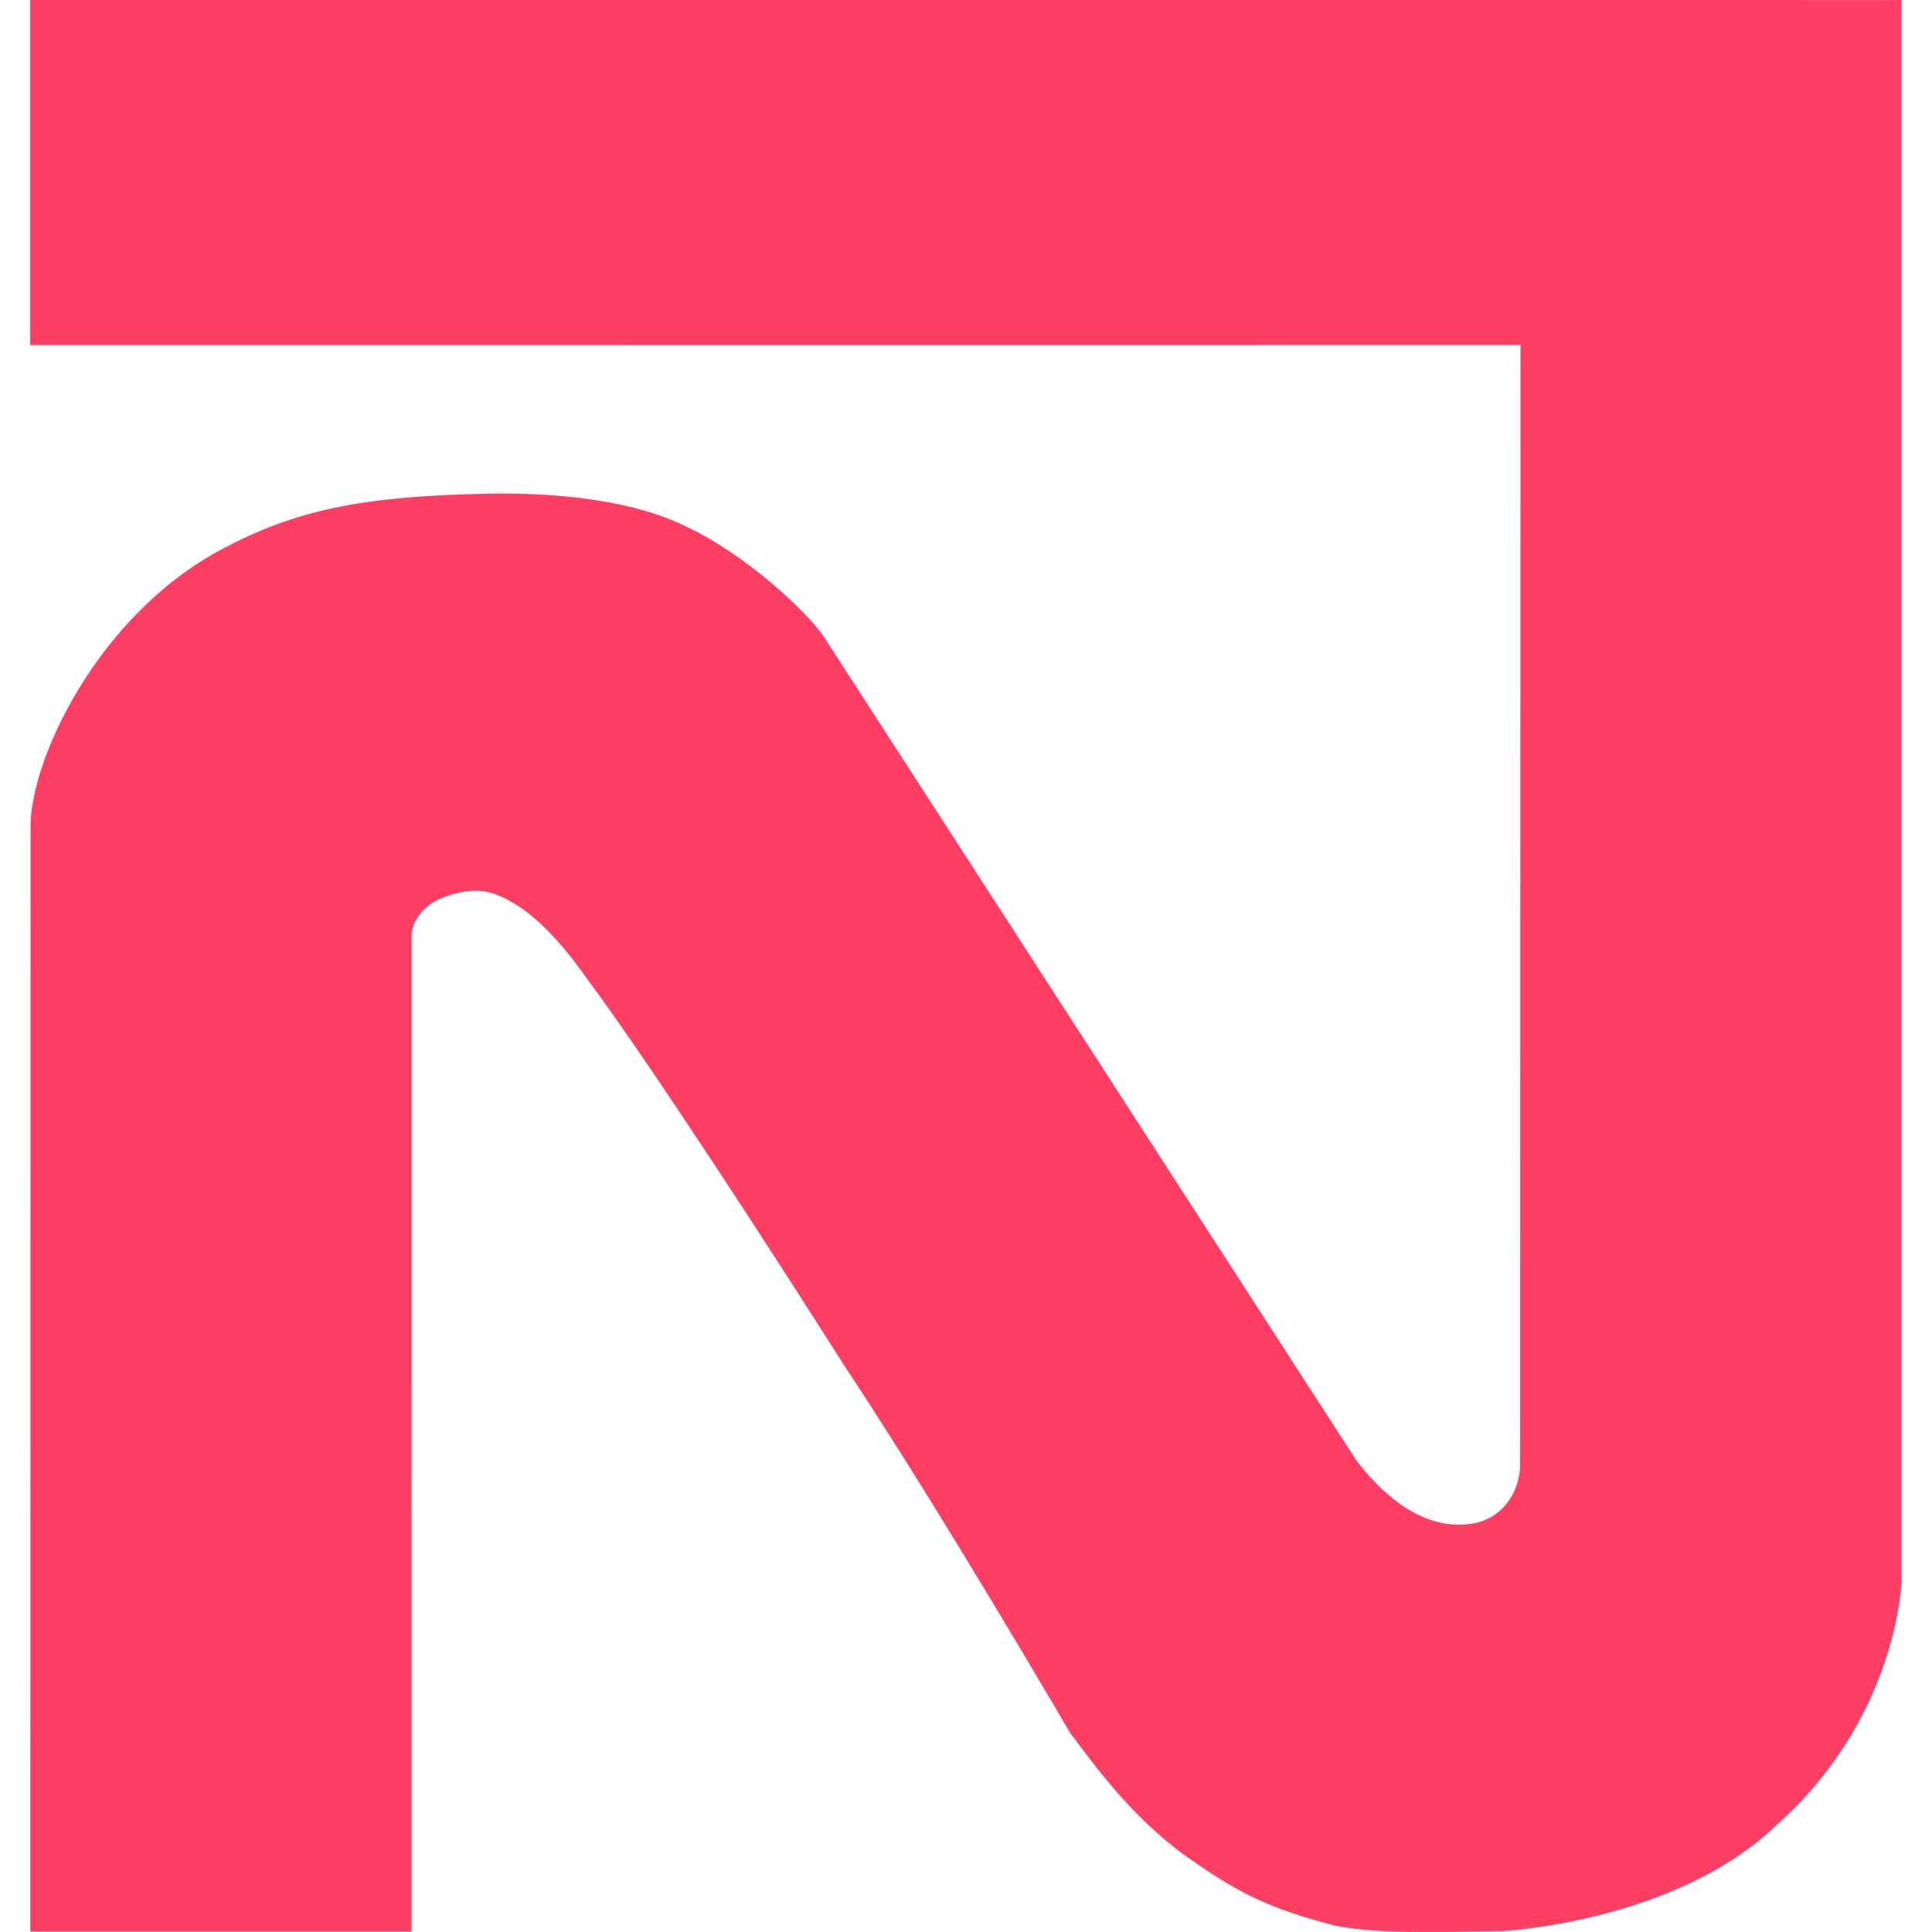
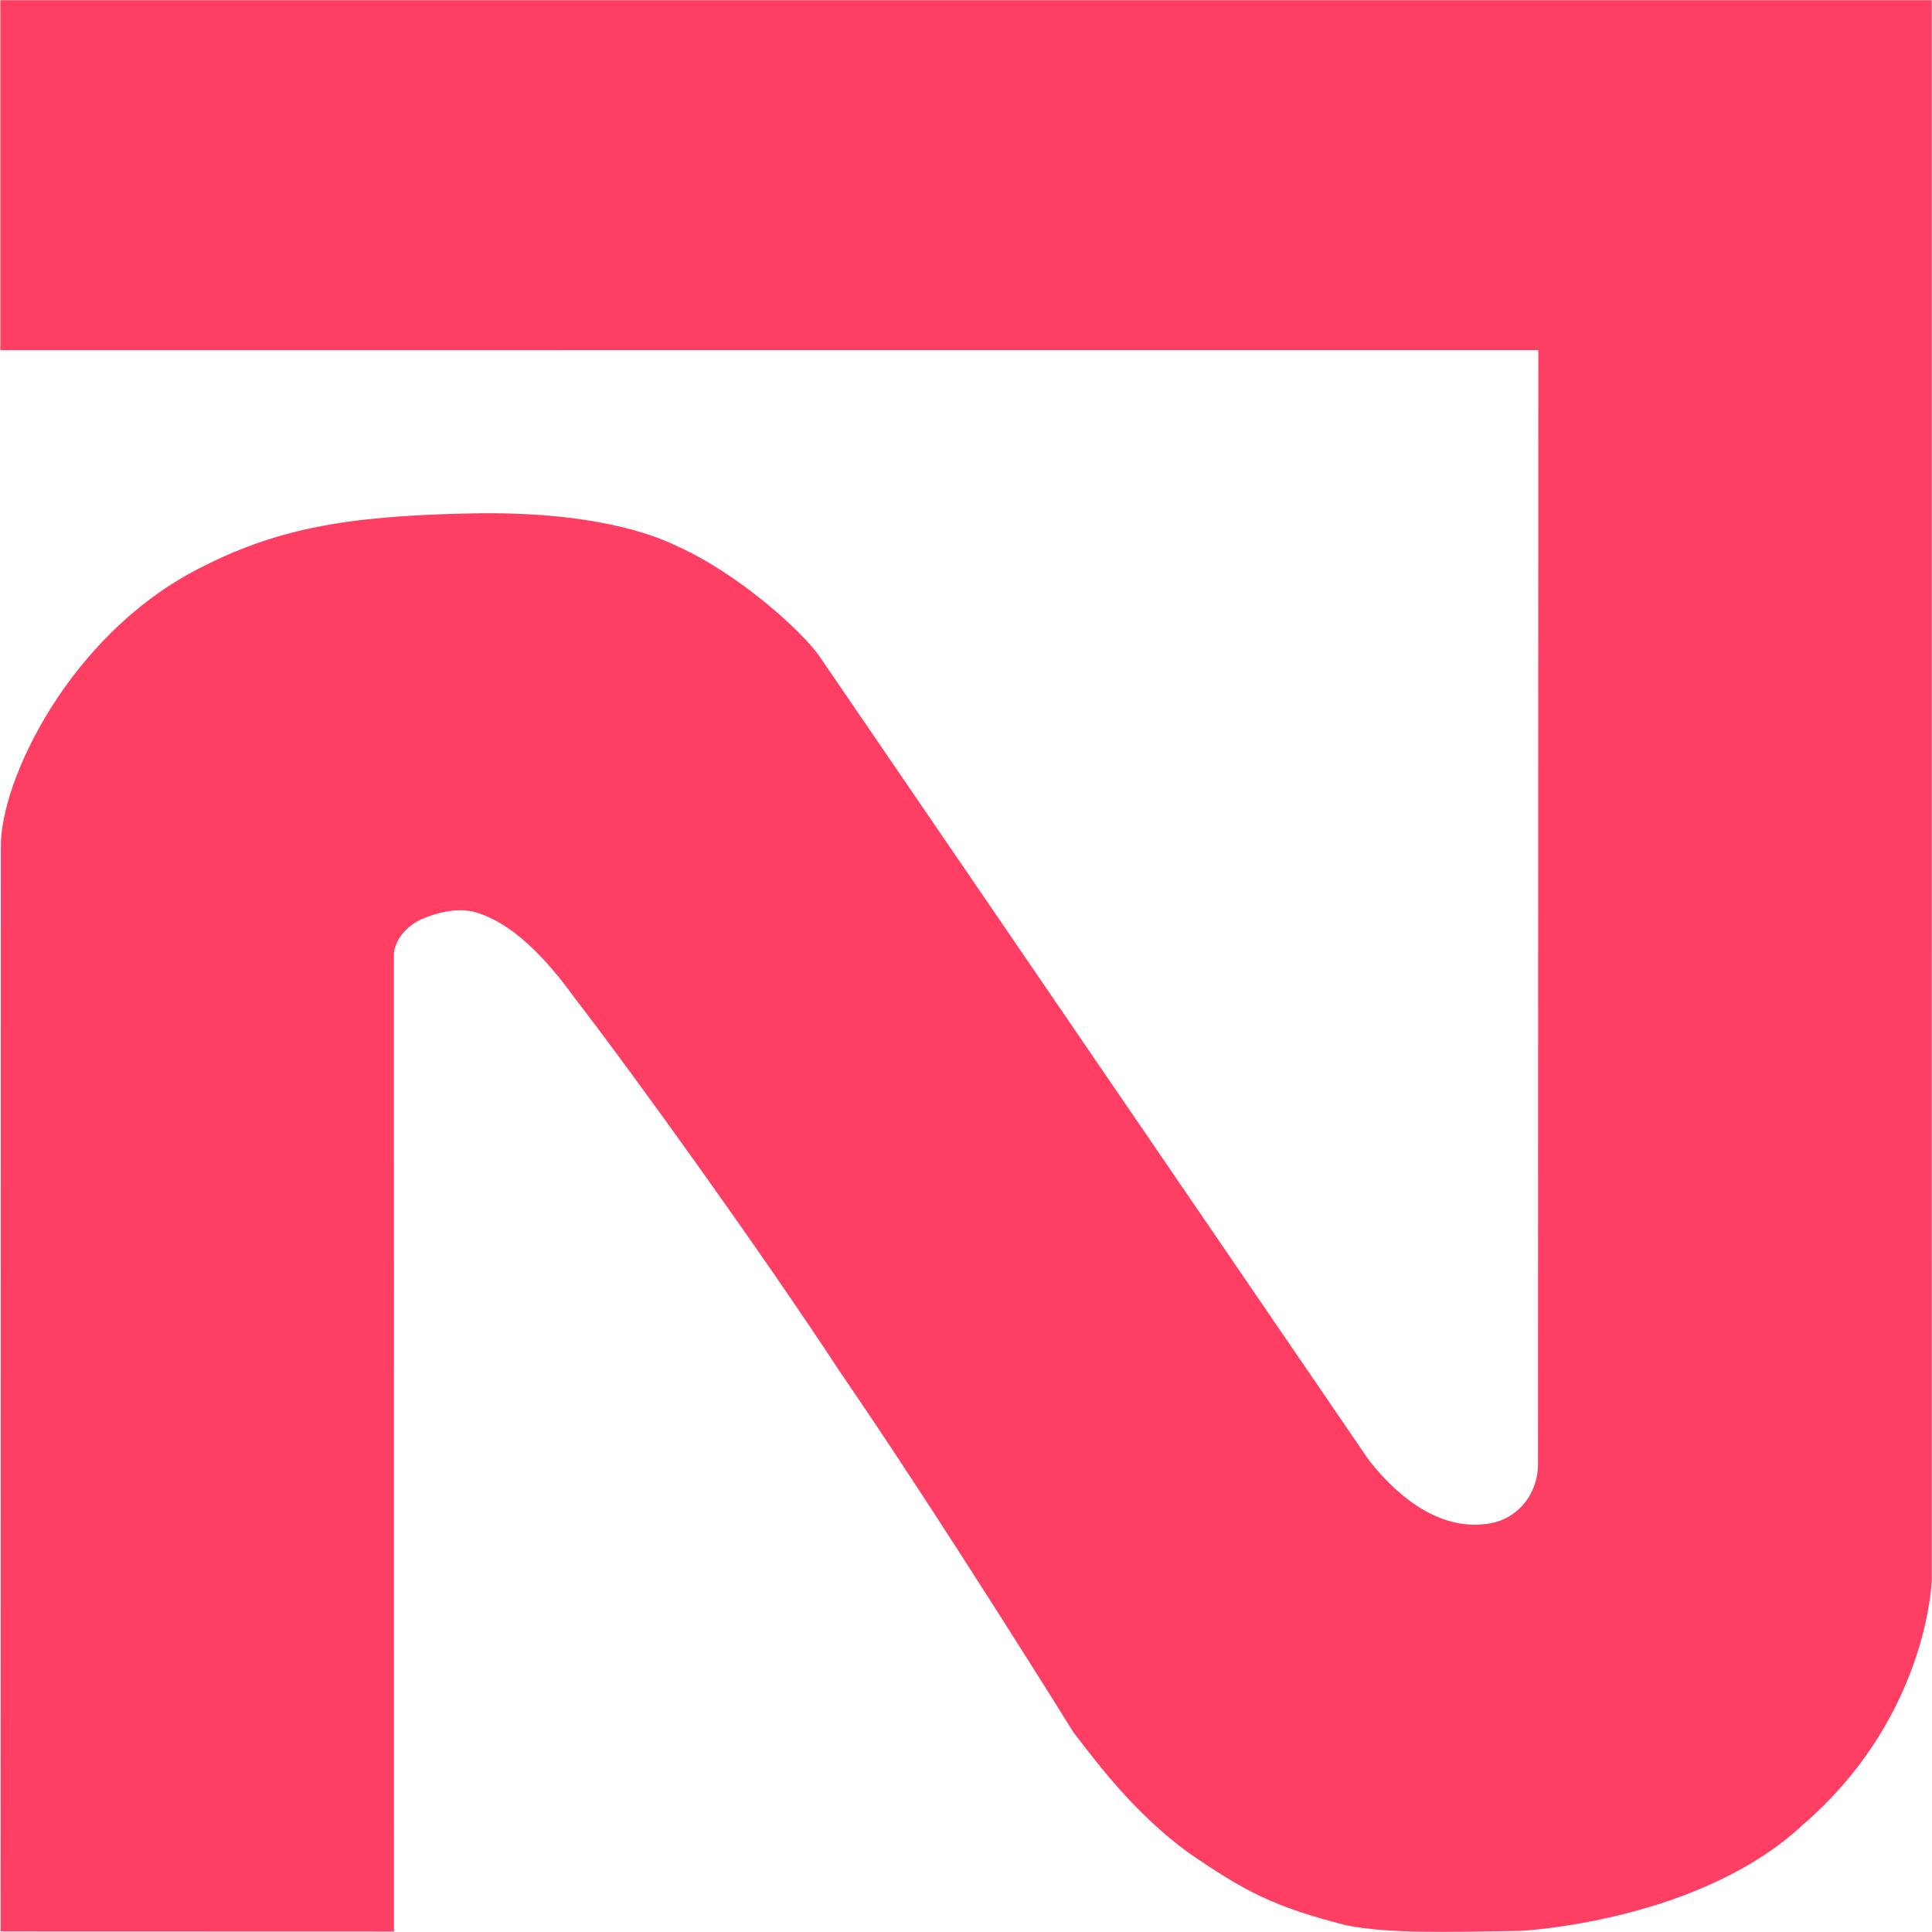
<svg xmlns="http://www.w3.org/2000/svg" width="32" height="32" viewBox="0 0 16 16" version="1.1" xml:space="preserve">
-   <path style="opacity:1;fill:#ff3e64;fill-opacity:1;fill-rule:nonzero;stroke-width:0.023" d="M 0.251,15.996 0.253,6.848 C 0.249,6.303 0.799,5.104 1.83,4.552 2.448,4.222 2.996,4.111 4.021,4.089 5.011,4.068 5.505,4.271 5.683,4.361 c 0.488,0.226 0.995,0.701 1.135,0.905 l 4.414,6.827 c 0.262,0.344 0.583,0.566 0.92,0.53 0.285,-0.023 0.436,-0.268 0.437,-0.491 l 0.003,-9.275 L 0.25,2.858 0.25,0 15.748,2.1455645e-4 15.748,13.087 c -0.005,0.149 -0.096,1.191 -1.034,2.026 -0.84,0.808 -2.269,0.879 -2.269,0.879 -0.602,0.009 -1.057,0.024 -1.397,-0.047 -0.564,-0.148 -0.808,-0.274 -1.275,-0.608 -0.409,-0.312 -0.682,-0.679 -0.912,-0.988 0,0 -1.086,-1.863 -1.872,-3.044 C 6.386,10.353 5.365,8.781 4.866,8.112 4.486,7.567 4.221,7.448 4.08,7.398 3.929,7.348 3.762,7.393 3.635,7.447 3.521,7.501 3.425,7.599 3.408,7.731 l 7.632e-4,8.265 z" />
+   <path style="opacity:1;fill:#ff3e64;fill-opacity:1;fill-rule:nonzero;stroke-width:0.023" d="M 0.005,15.995 0.007,7.01 C 0.003,6.466 0.57,5.267 1.634,4.715 2.271,4.385 2.838,4.273 3.895,4.252 4.916,4.23 5.427,4.434 5.61,4.524 6.114,4.75 6.638,5.224 6.782,5.429 l 4.555,6.664 c 0.27,0.344 0.602,0.566 0.949,0.53 0.294,-0.023 0.45,-0.268 0.451,-0.491 l 0.003,-9.233 -12.737,6.478e-4 4.453e-5,-2.898 15.995,2.145e-4 -1.11e-4,13.084 c -0.006,0.149 -0.099,1.191 -1.067,2.026 -0.866,0.808 -2.342,0.879 -2.342,0.879 -0.621,0.009 -1.091,0.024 -1.442,-0.047 -0.582,-0.148 -0.834,-0.274 -1.315,-0.608 -0.422,-0.312 -0.704,-0.679 -0.941,-0.988 0,0 -1.12,-1.802 -1.932,-2.983 C 6.336,10.413 5.282,8.943 4.767,8.275 4.375,7.729 4.102,7.61 3.956,7.56 3.8,7.51 3.628,7.555 3.496,7.61 3.379,7.663 3.28,7.761 3.262,7.894 l 7.879e-4,8.102 z" />
</svg>
